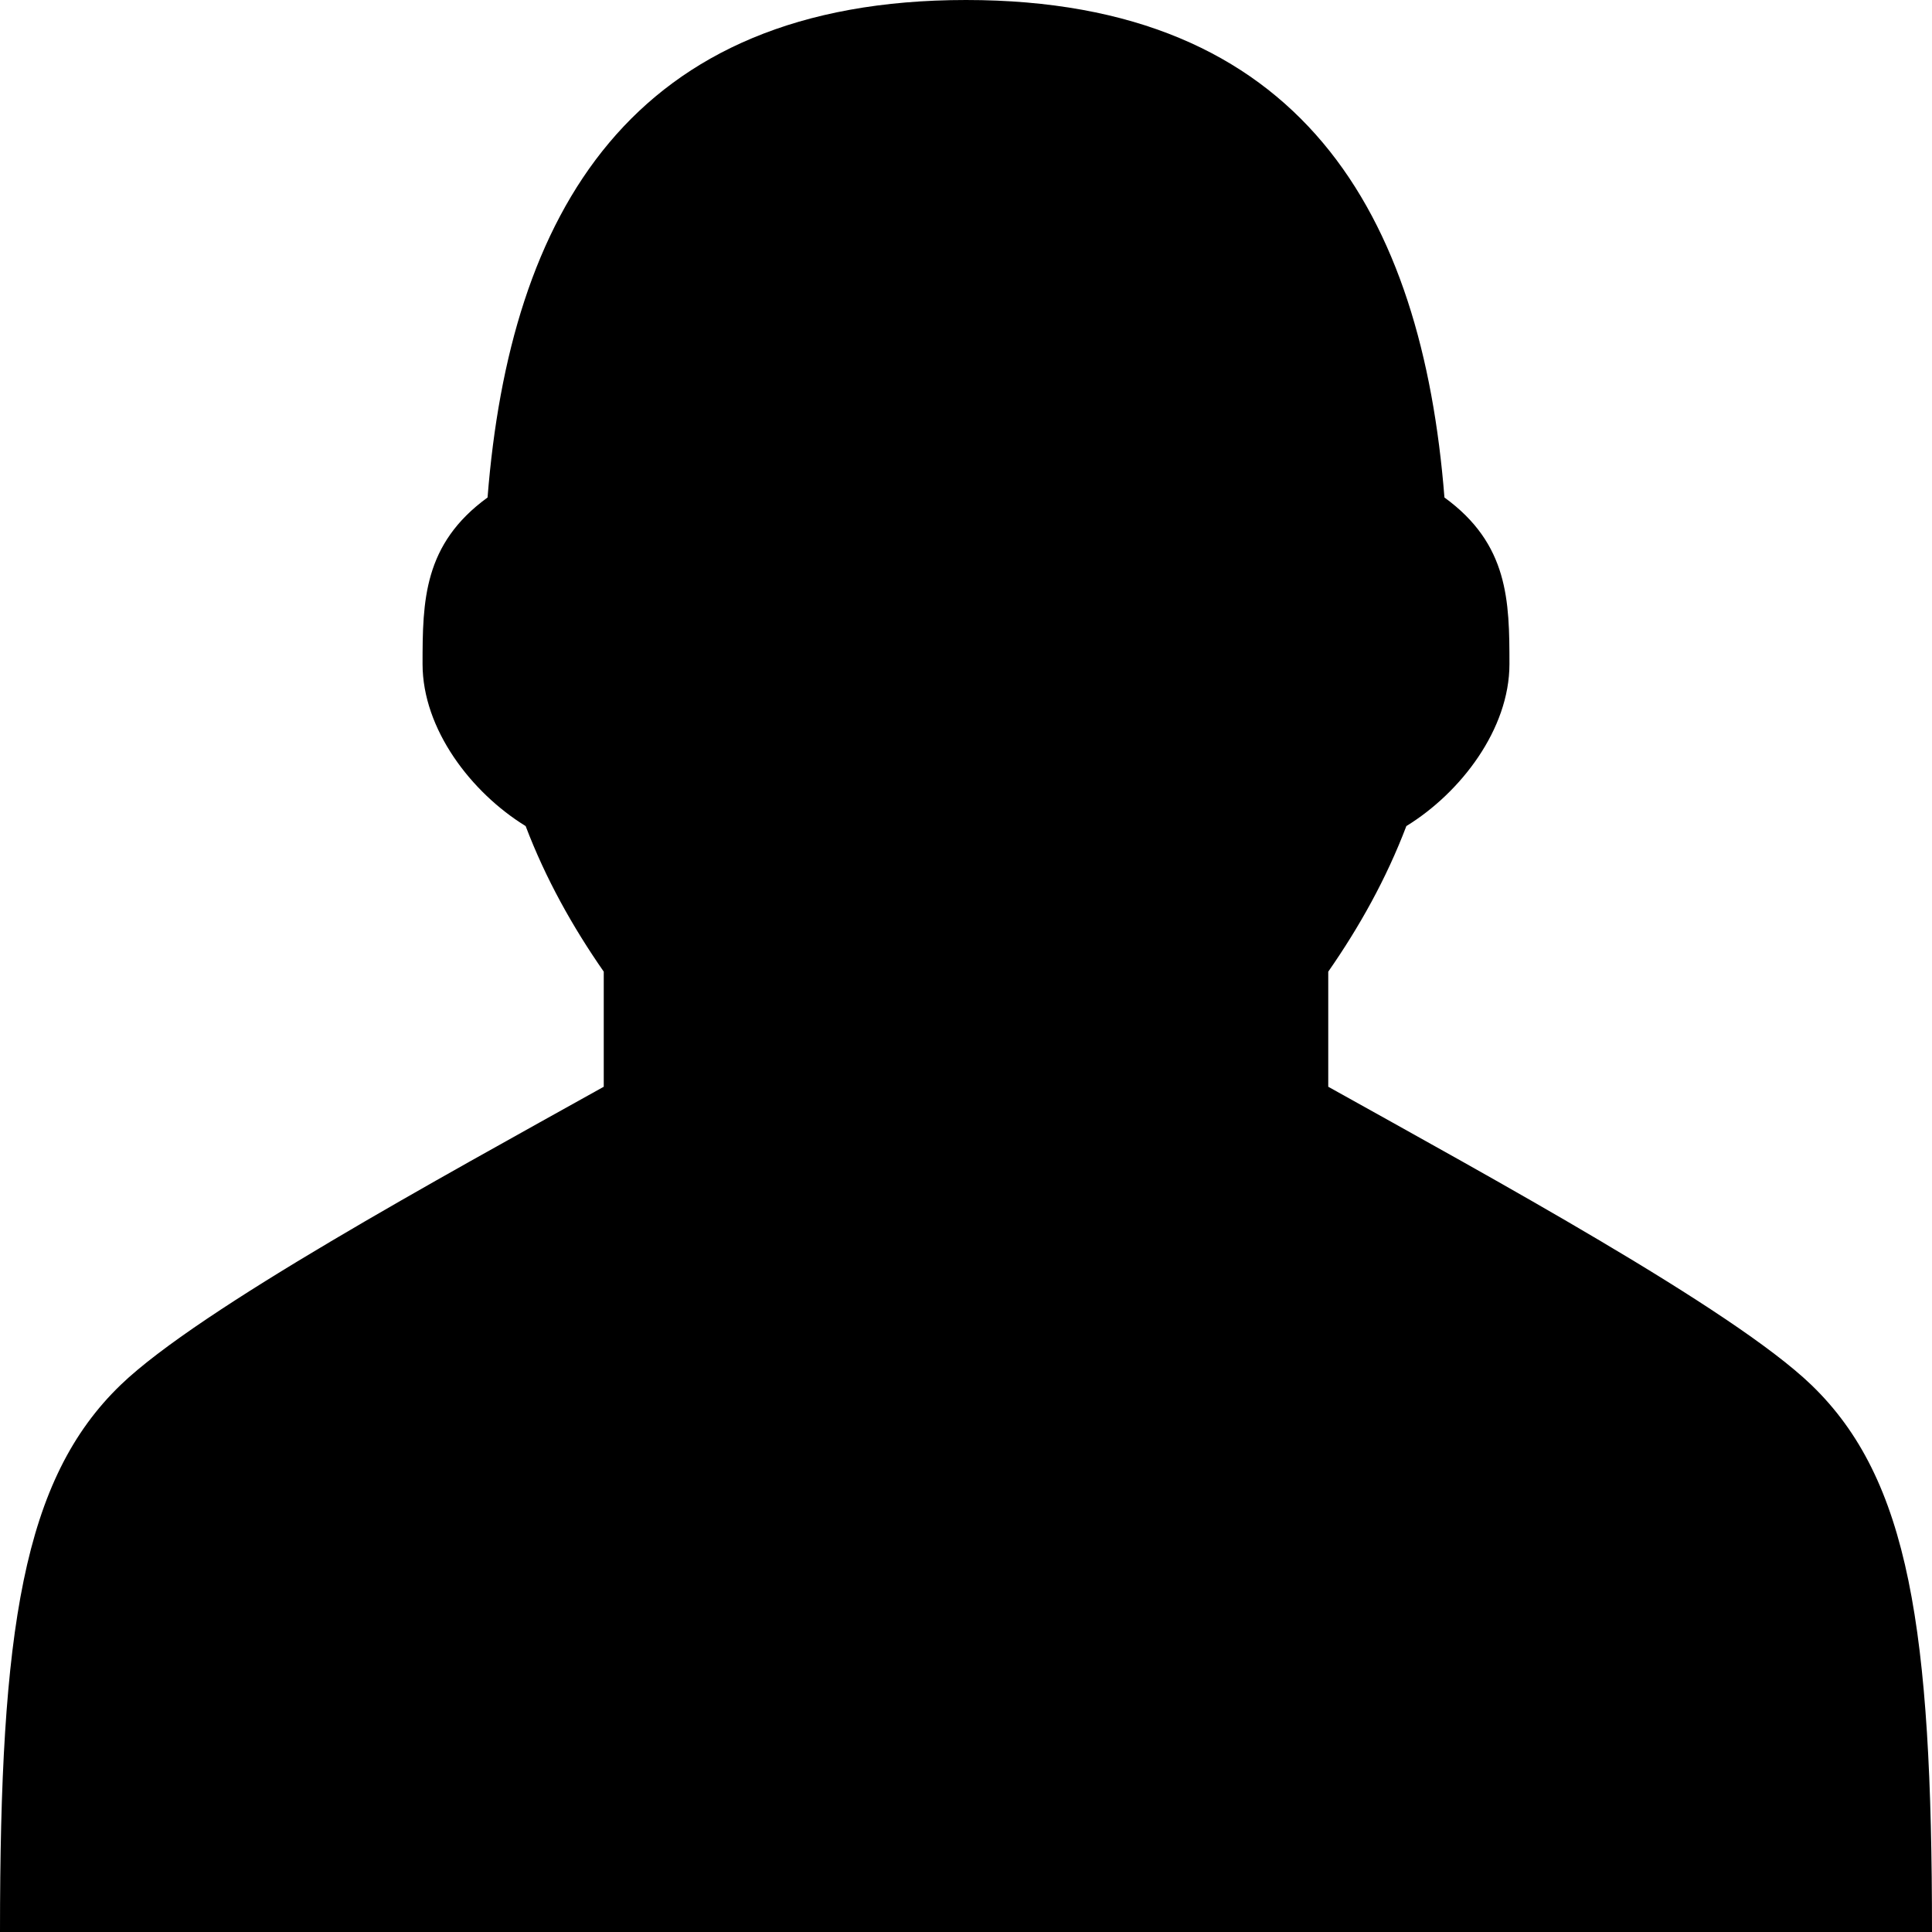
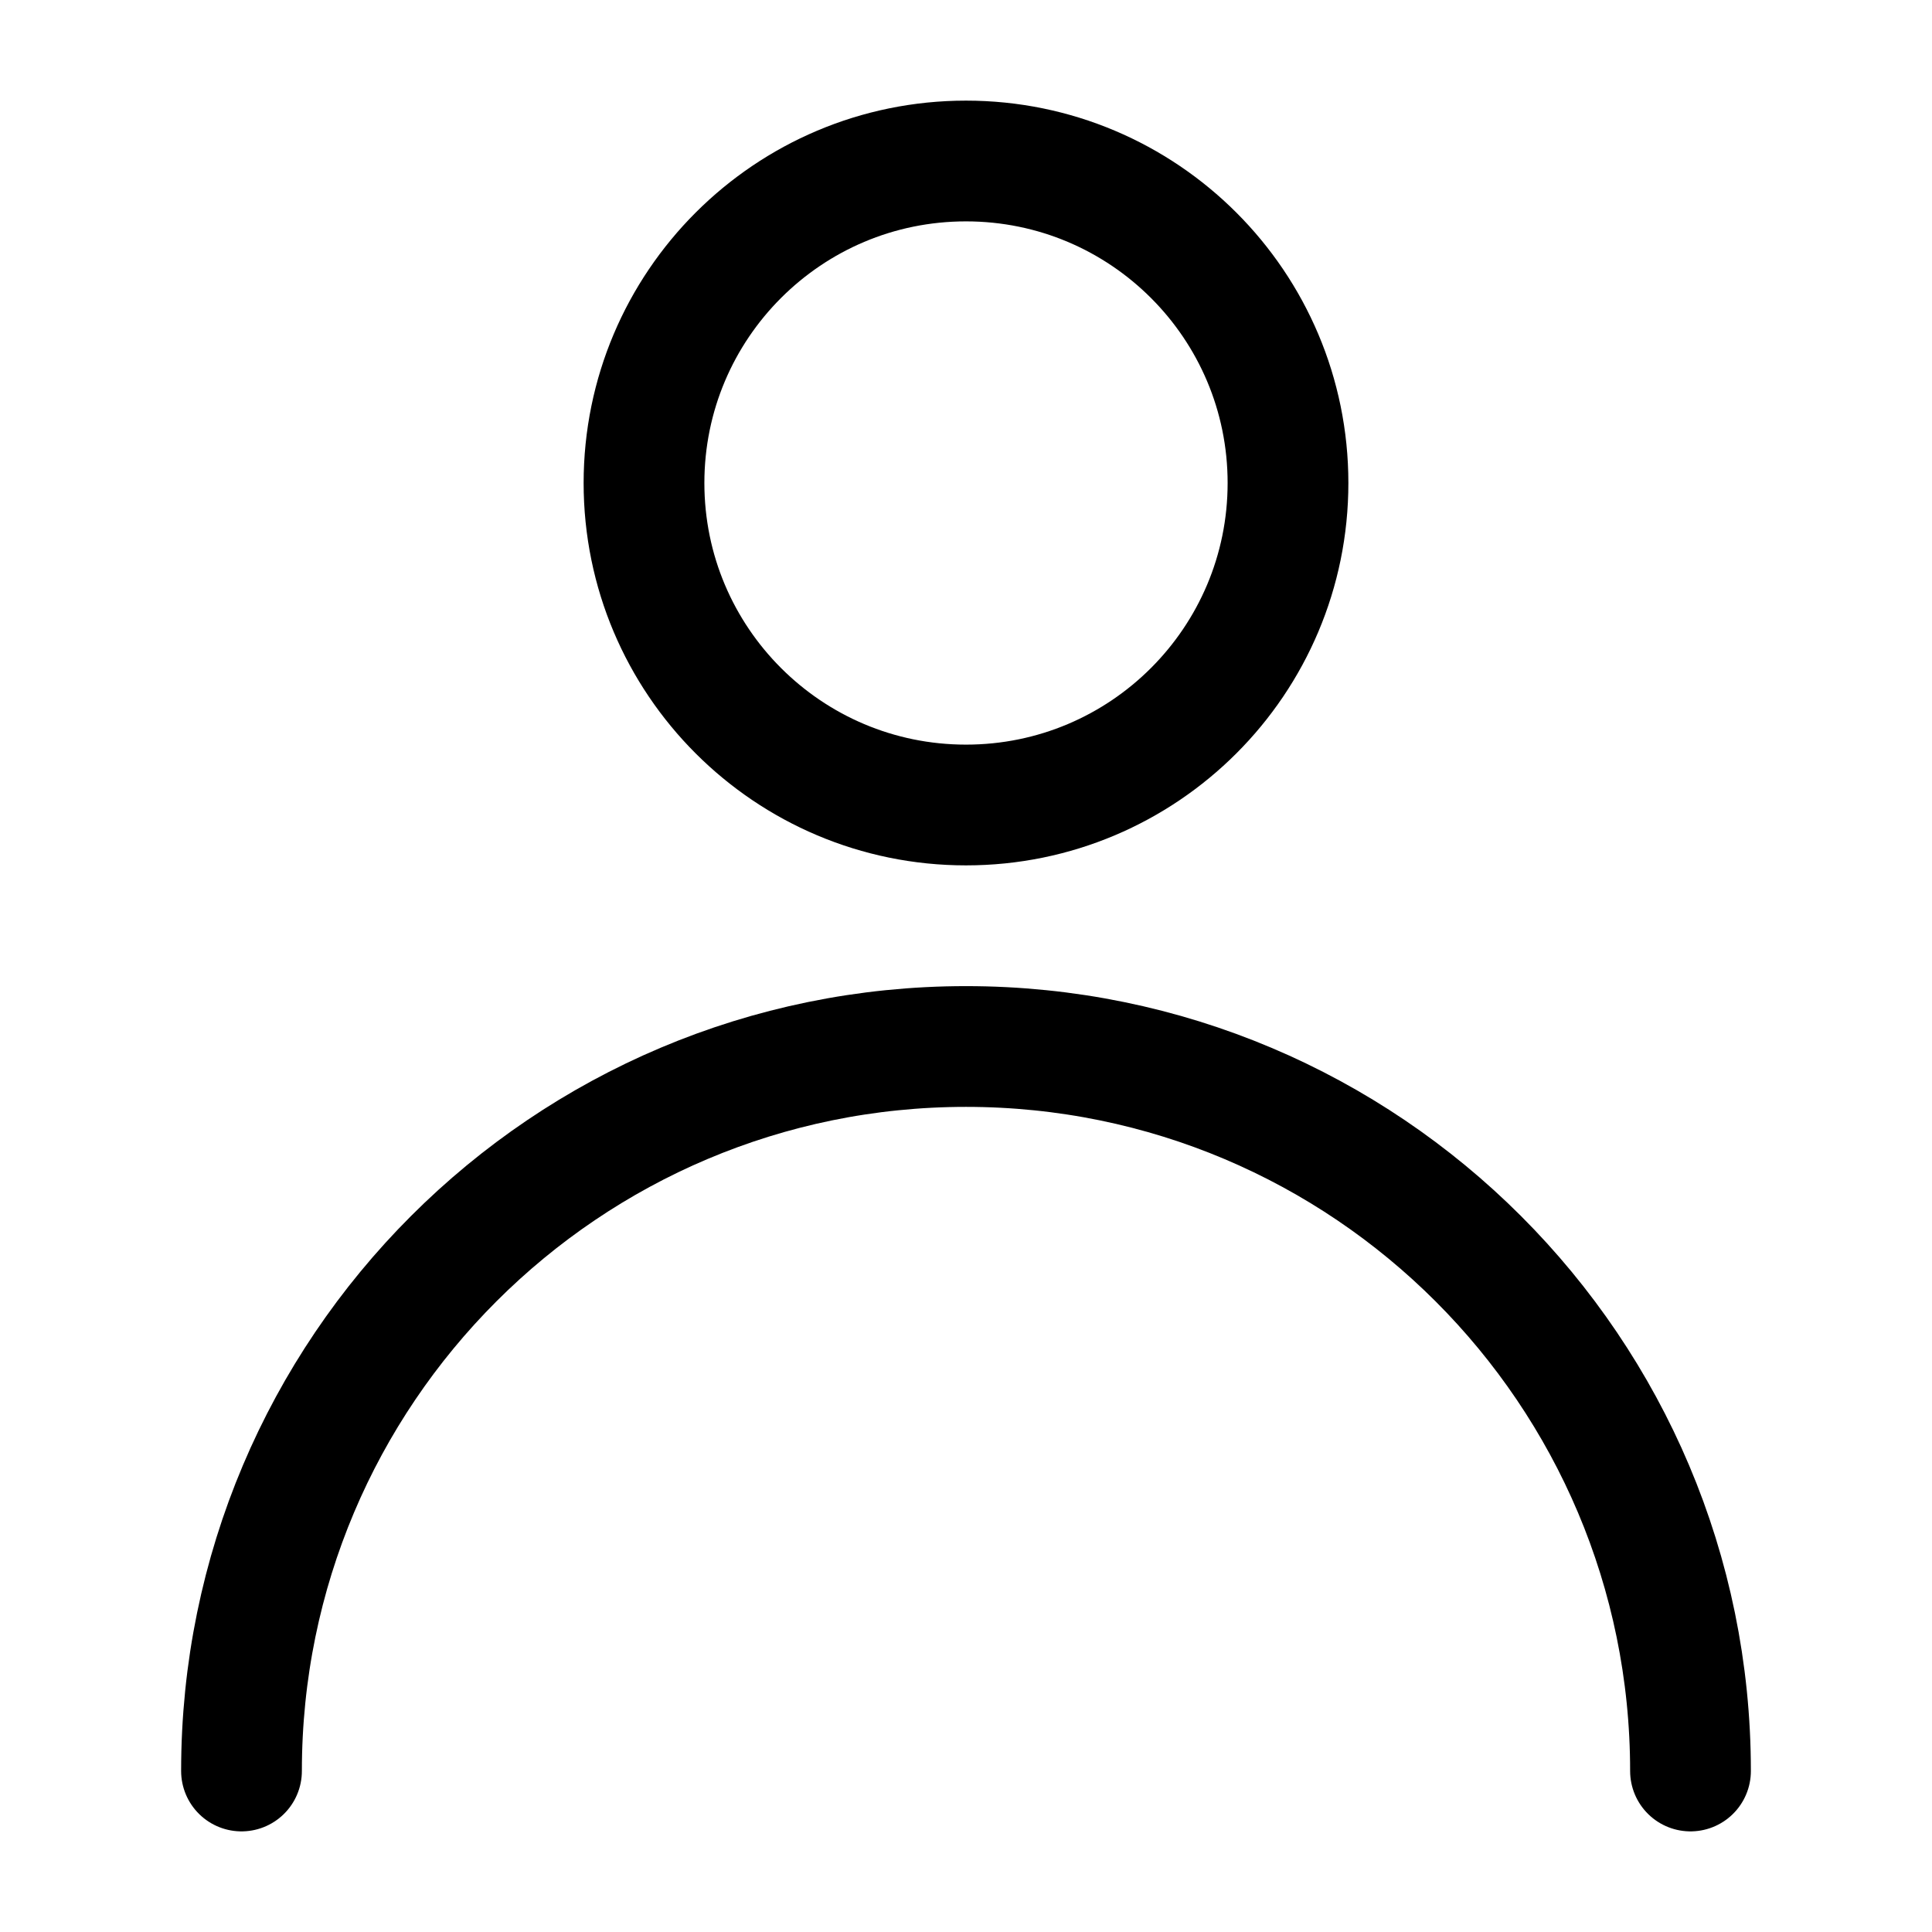
- <svg viewBox="0 0 14 14">
-   <path d="M13.125,10.035 C12.554,9.486 10.801,8.531 9.625,7.875 L9.625,7.041 C9.849,6.719 10.045,6.37 10.191,5.986 C10.585,5.744 10.938,5.284 10.938,4.812 C10.938,4.355 10.932,3.943 10.467,3.605 C10.305,1.558 9.436,0 7,0 C4.564,0 3.695,1.558 3.533,3.605 C3.068,3.943 3.062,4.355 3.062,4.812 C3.062,5.284 3.415,5.744 3.809,5.986 C3.955,6.37 4.151,6.719 4.375,7.041 L4.375,7.875 C3.199,8.531 1.446,9.486 0.875,10.035 C0.165,10.719 0,11.812 0,14 L14,14 C14,11.812 13.836,10.719 13.125,10.035 Z" />
+ <svg xmlns="http://www.w3.org/2000/svg" width="24" height="24" viewBox="0 0 48 48" fill="none">
+   <circle cx="24" cy="12" r="8" fill="none" stroke="currentColor" stroke-width="3" stroke-linecap="round" stroke-linejoin="round" />
+   <path d="M42 44C42 34.059 33.941 26 24 26C14.059 26 6 34.059 6 44" stroke="currentColor" stroke-width="3" stroke-linecap="round" stroke-linejoin="round" />
</svg>
